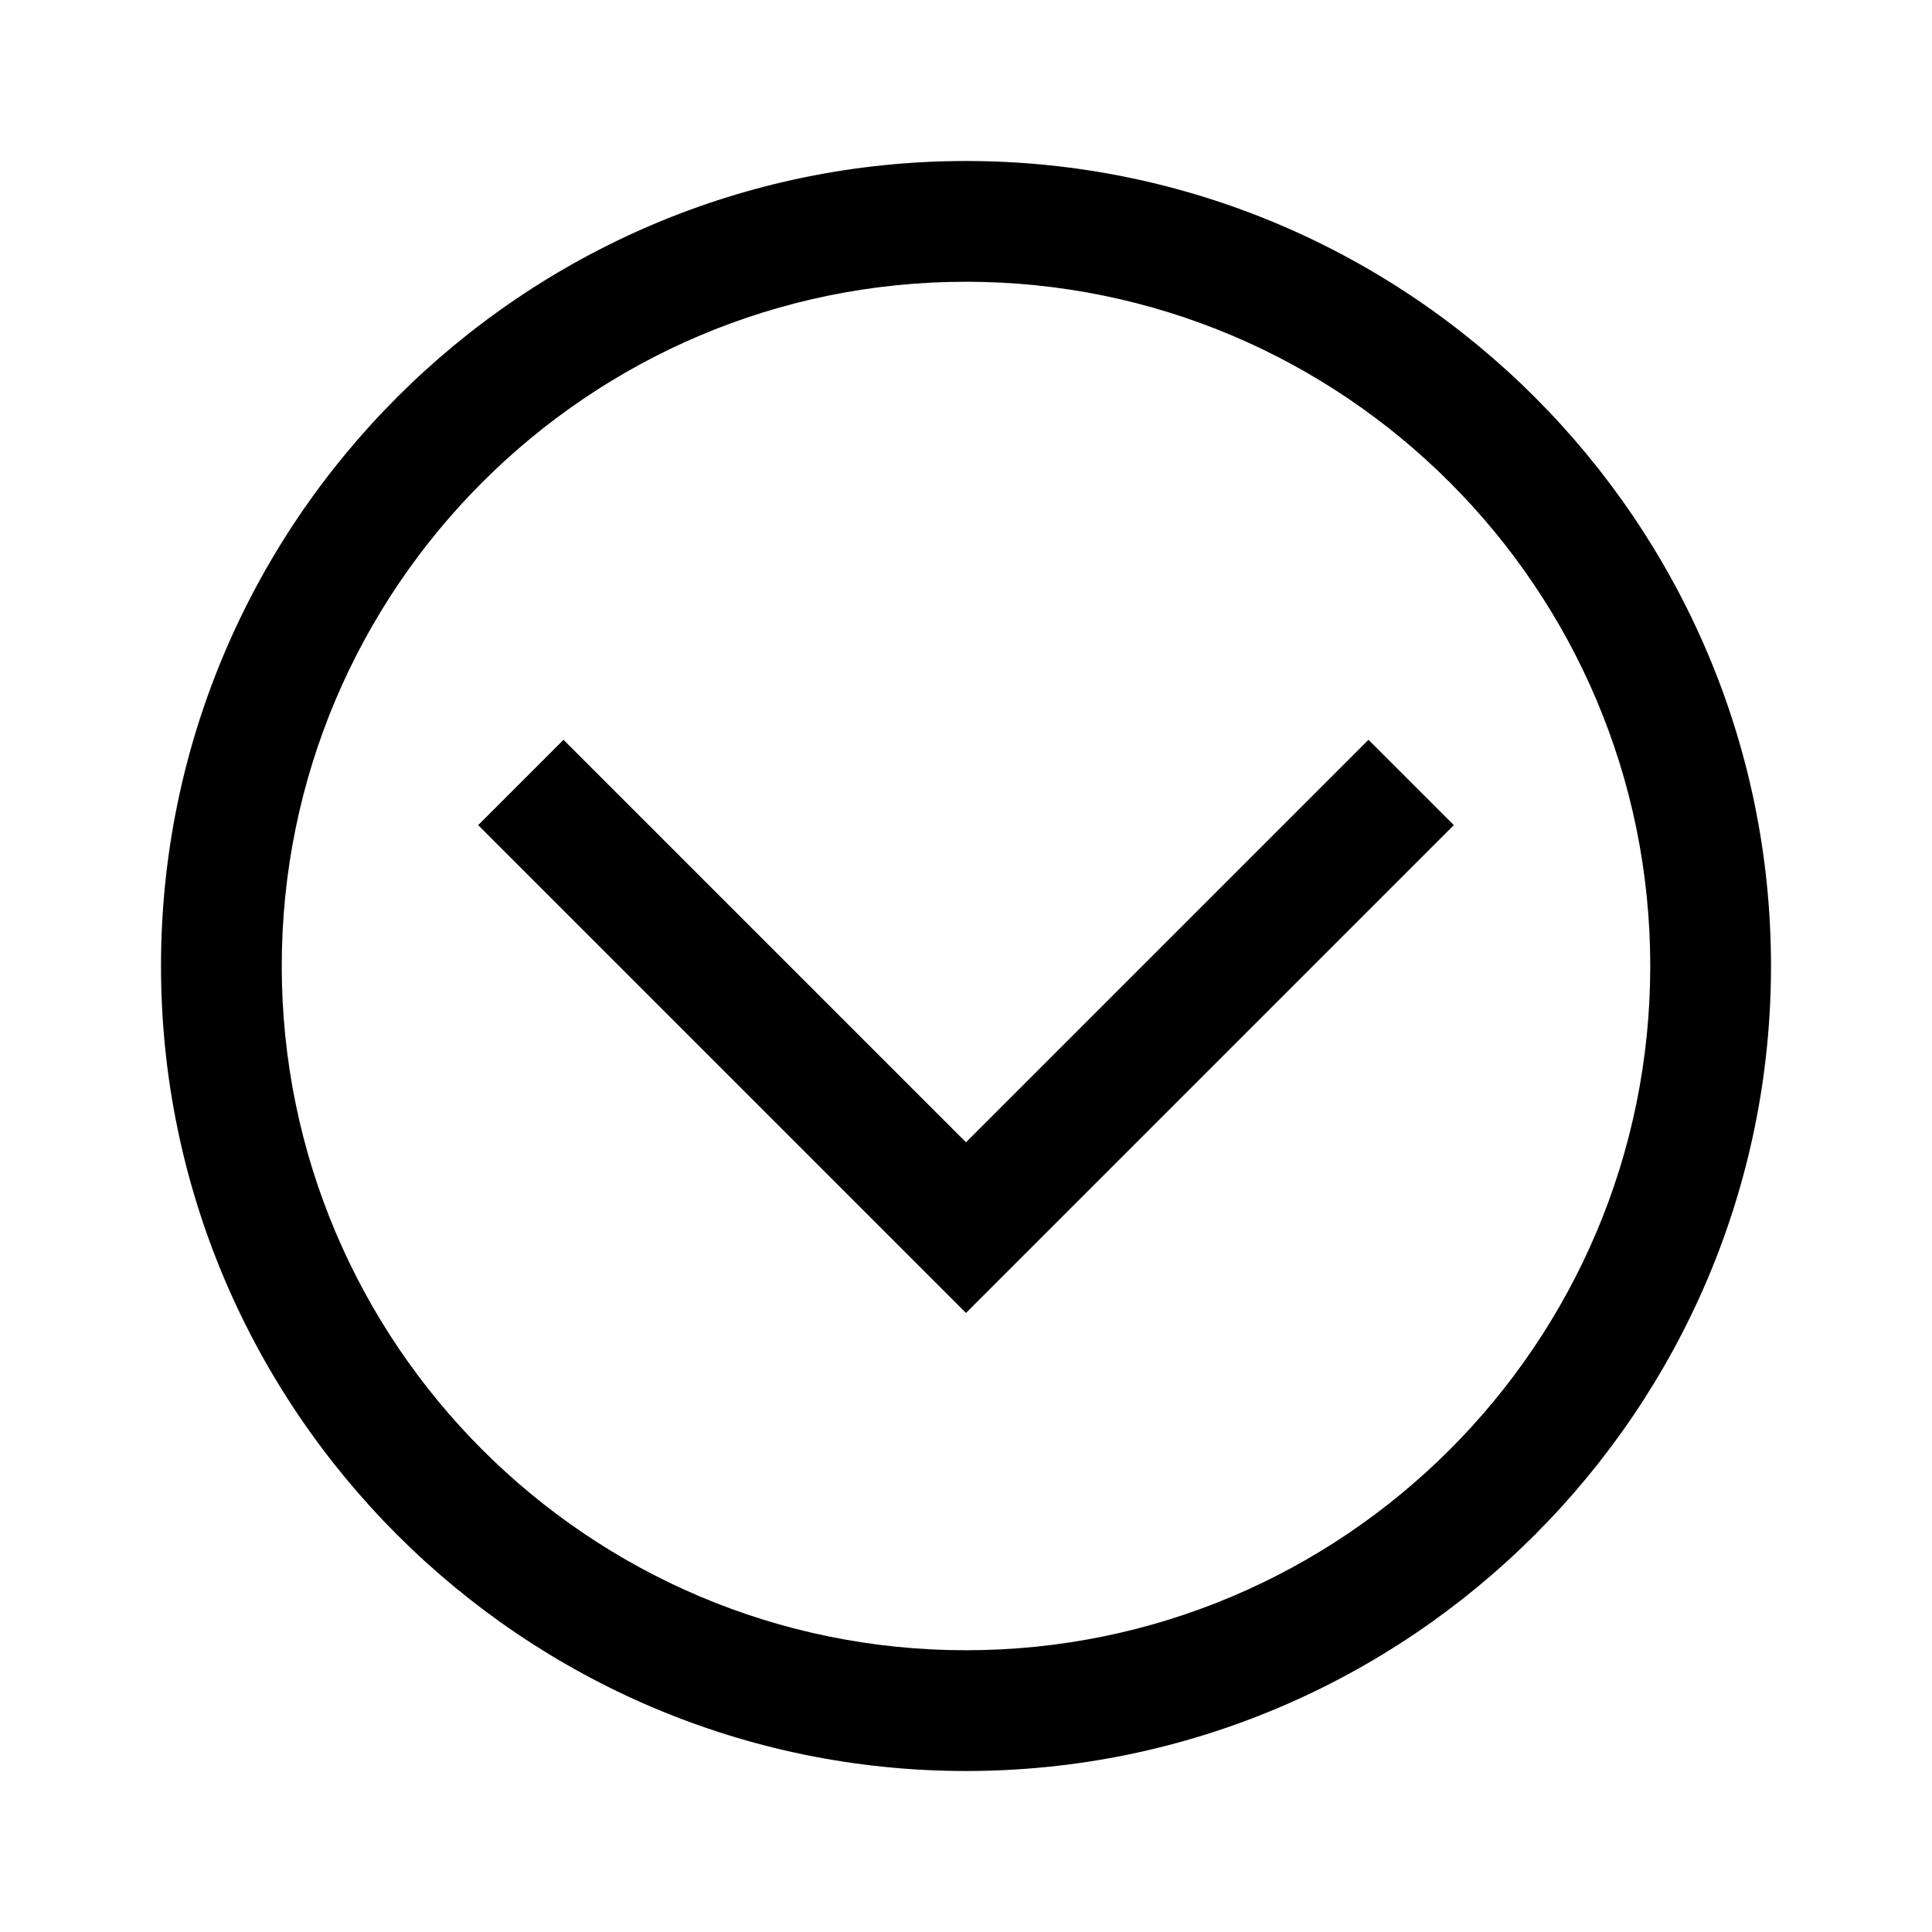
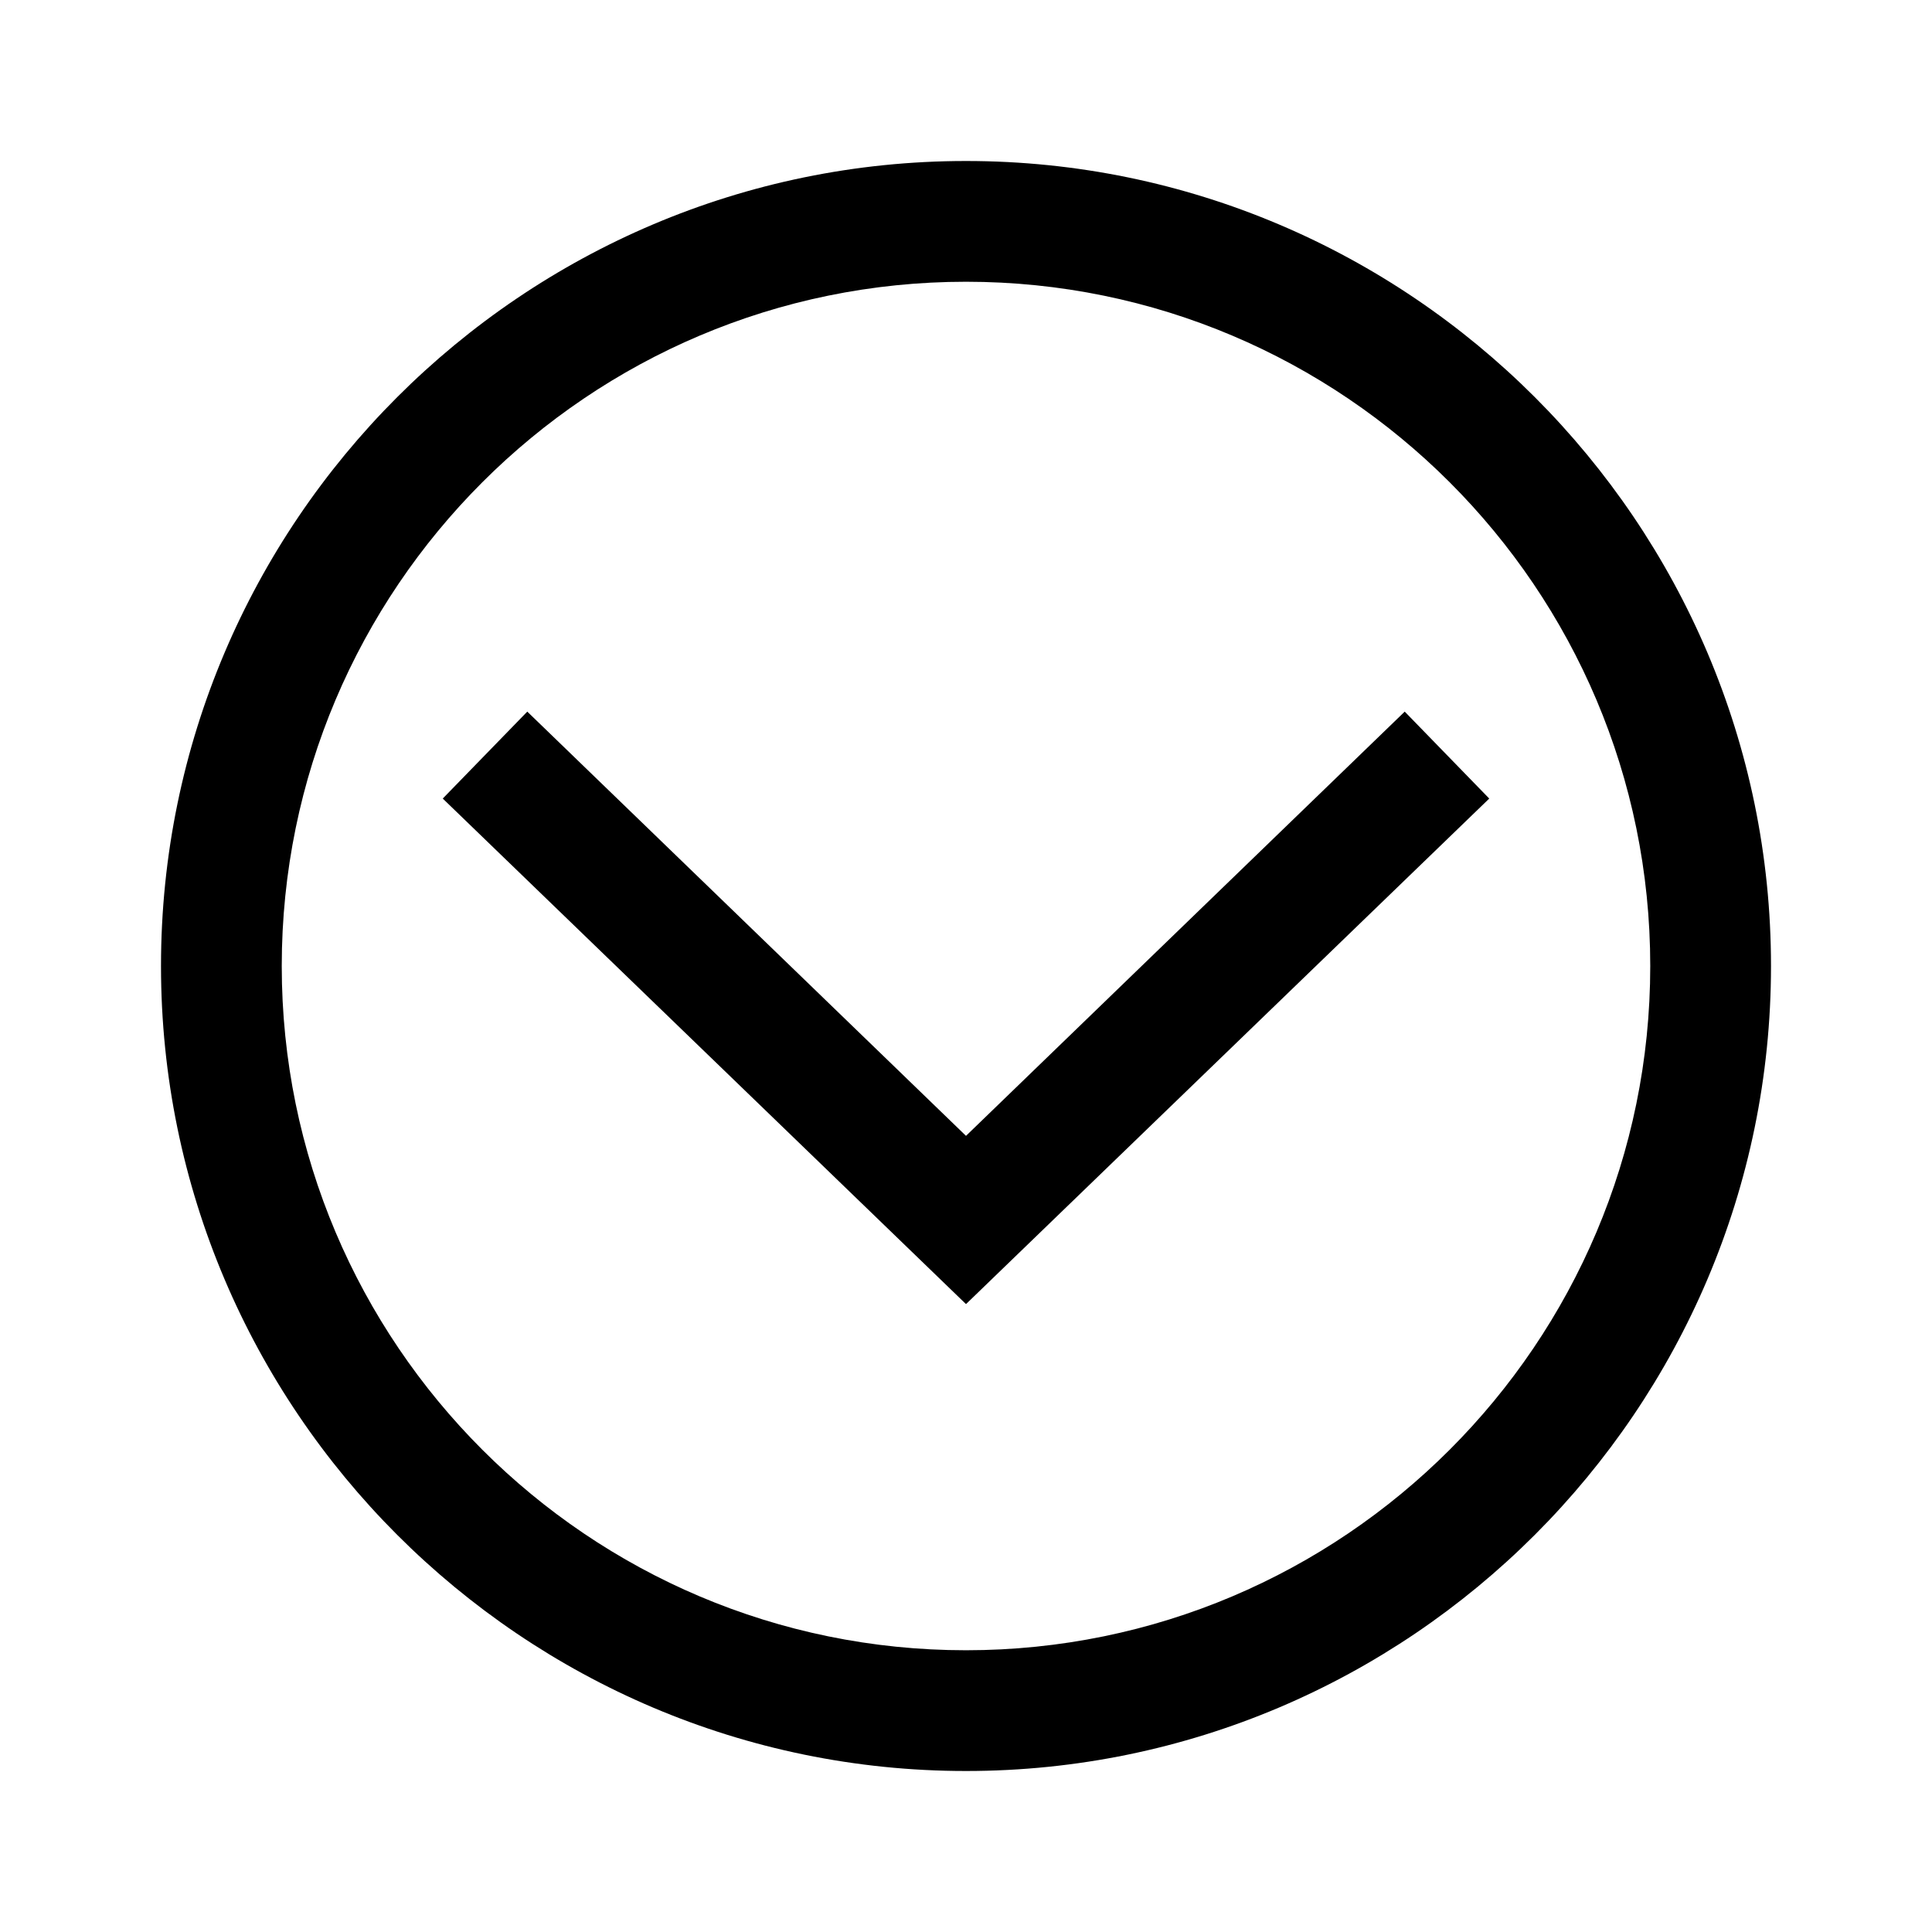
<svg viewBox="0 0 24 24">
-   <path fill="currentColor" d="M18.06 10.25 12 16.31l-6.06-6.06L7 9.19l5 5 5-5z" />
-   <path fill="currentColor" d="M22 12c0 5.51-4.49 10-10 10S2 17.51 2 12 6.49 2 12 2s10 4.49 10 10M3.5 12c0 4.69 3.81 8.5 8.5 8.5s8.5-3.81 8.5-8.5-3.81-8.5-8.5-8.5S3.5 7.31 3.5 12" />
+   <g fill="currentColor">
+     <path d="M22 12c0 5.51-4.49 10-10 10S2 17.51 2 12 6.49 2 12 2s10 4.49 10 10M3.5 12c0 4.69 3.81 8.5 8.5 8.5s8.5-3.81 8.5-8.5-3.81-8.5-8.5-8.5S3.5 7.31 3.5 12" />
+     <path d="M18.5 9.92 12 16.2 5.5 9.92l1.05-1.08L12 14.11l5.45-5.27z" />
+   </g>
</svg>
